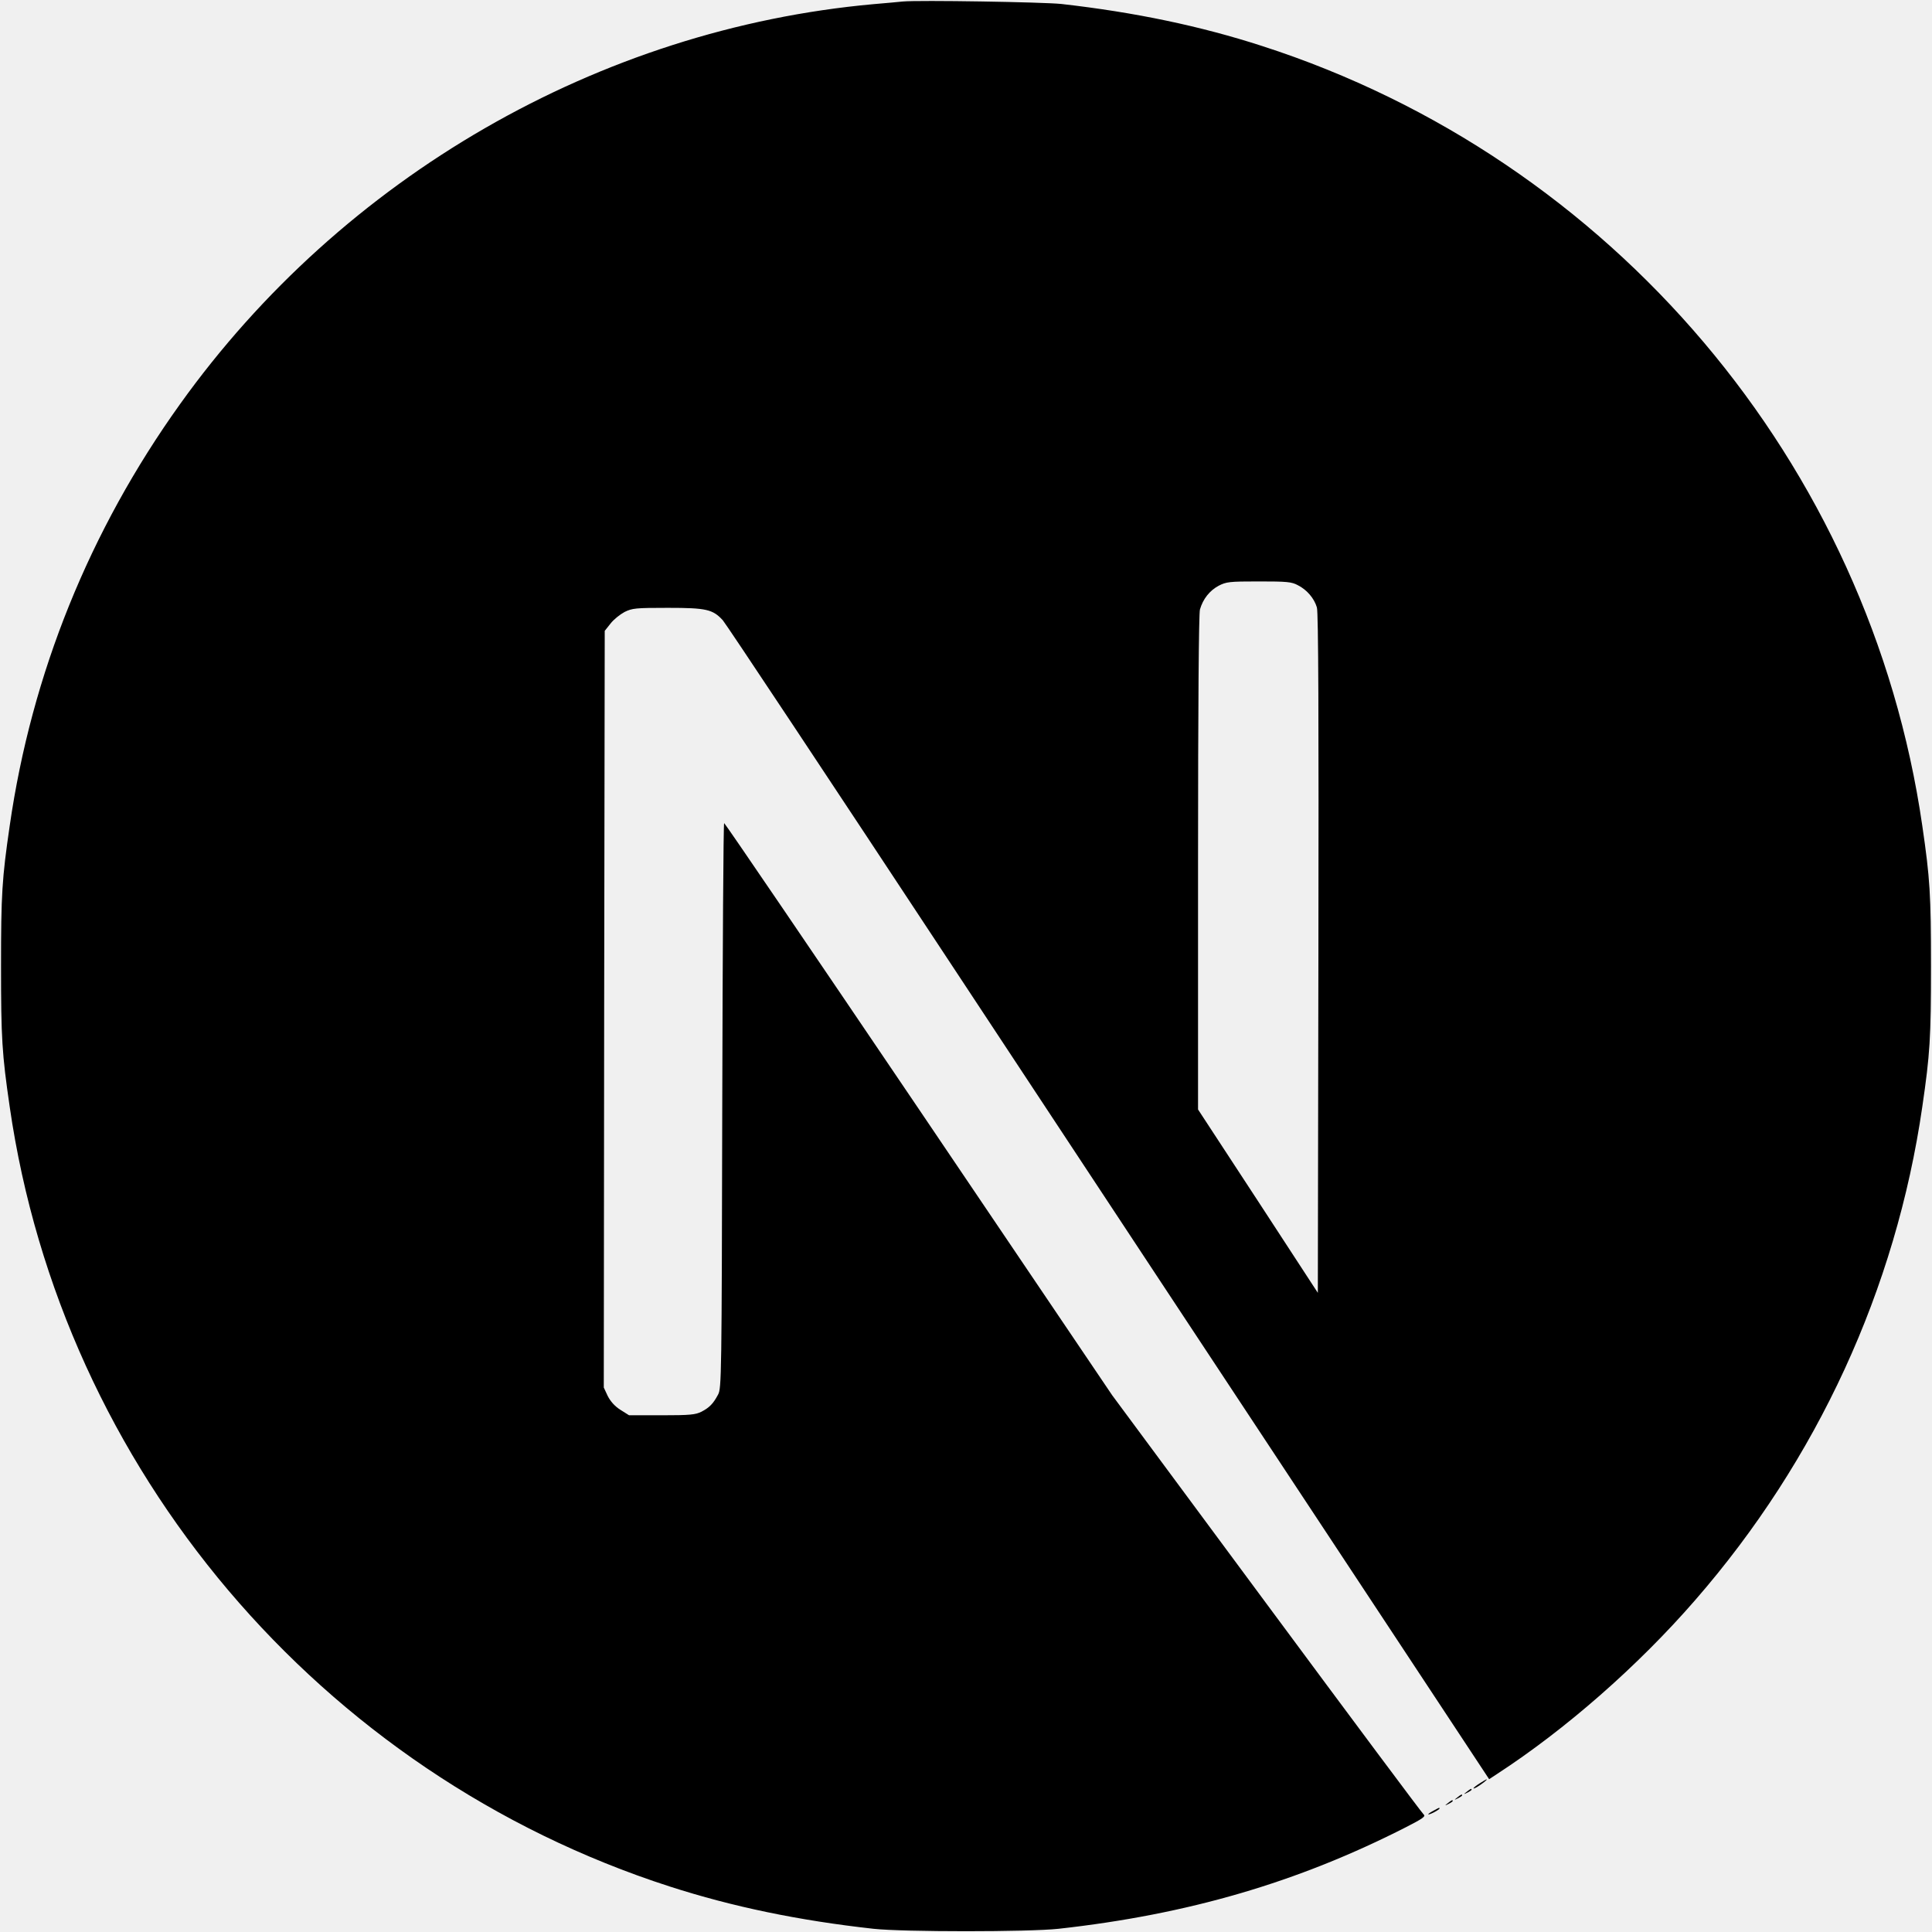
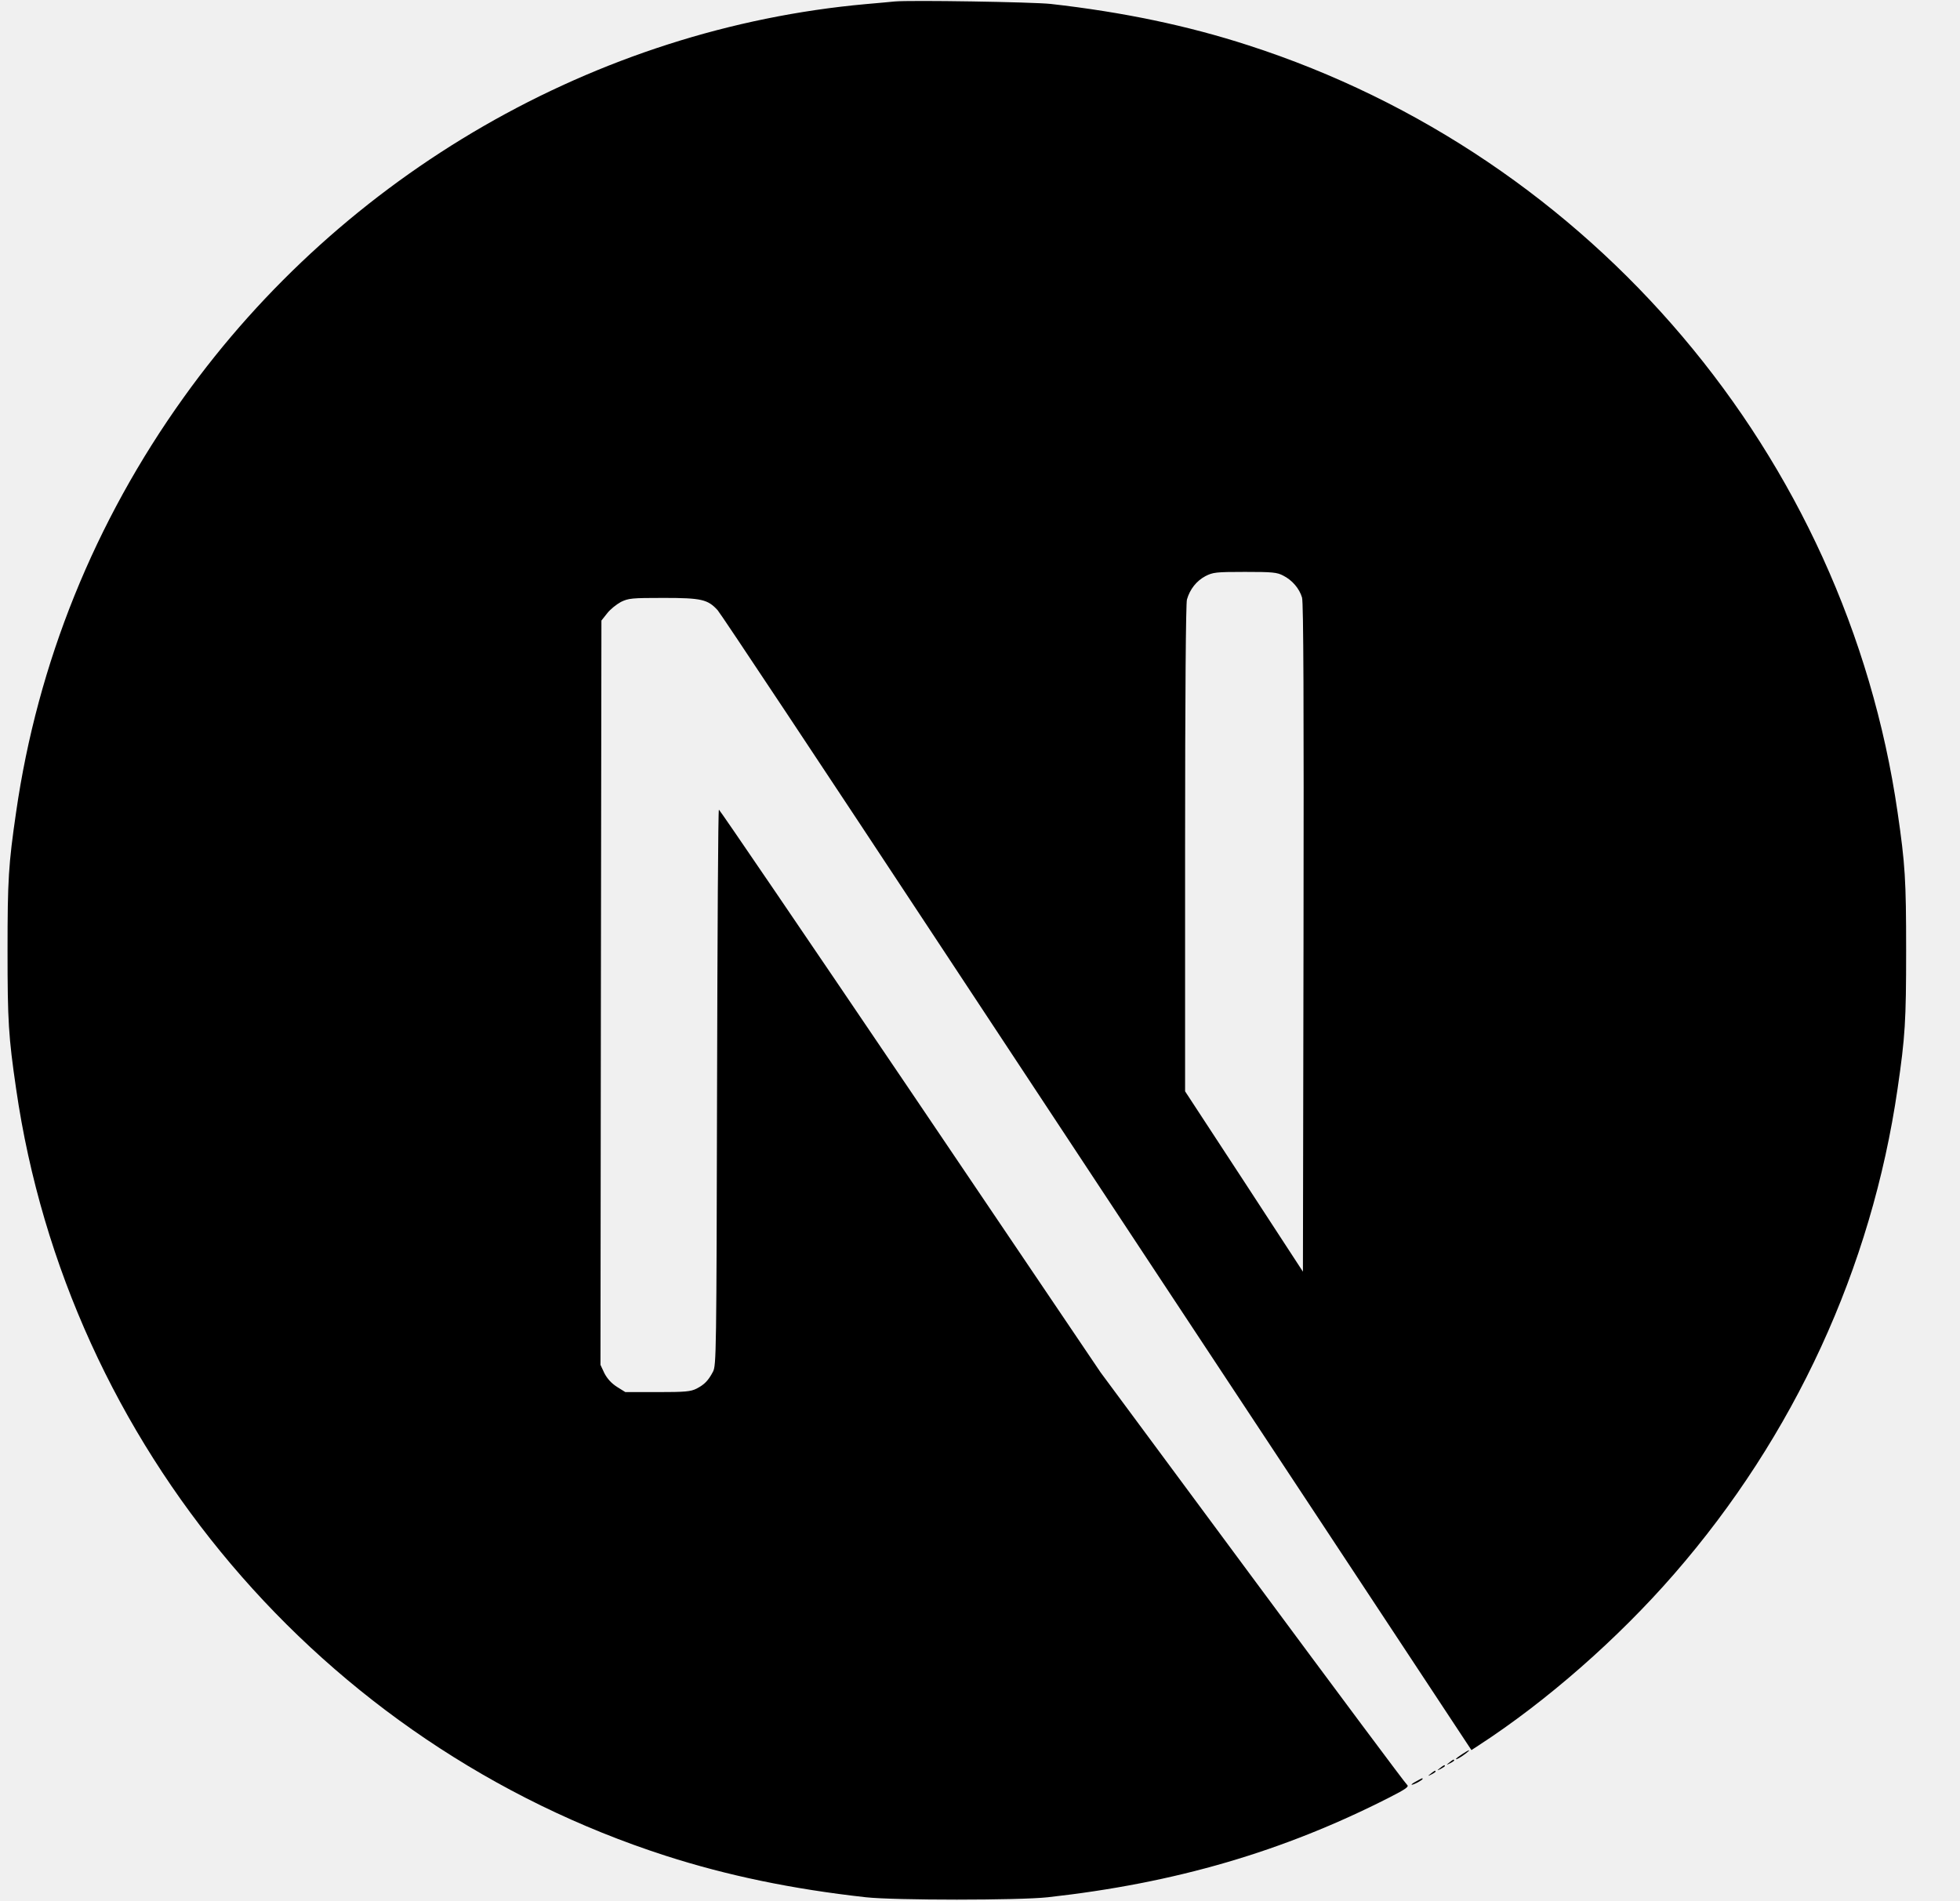
- <svg xmlns="http://www.w3.org/2000/svg" height="1024pt" viewBox=".5 -.2 1023 1024.1" width="1024pt">
-   <path d="m478.5.6c-2.2.2-9.2.9-15.5 1.4-145.3 13.1-281.4 91.5-367.6 212-48 67-78.7 143-90.3 223.5-4.1 28.1-4.6 36.4-4.6 74.5s.5 46.4 4.6 74.5c27.8 192.1 164.5 353.5 349.9 413.3 33.2 10.7 68.2 18 108 22.4 15.5 1.7 82.5 1.7 98 0 68.7-7.6 126.9-24.6 184.3-53.9 8.8-4.5 10.5-5.7 9.3-6.7-.8-.6-38.3-50.9-83.3-111.7l-81.8-110.5-102.5-151.7c-56.4-83.4-102.8-151.6-103.2-151.6-.4-.1-.8 67.3-1 149.6-.3 144.1-.4 149.9-2.2 153.3-2.6 4.9-4.6 6.9-8.8 9.1-3.2 1.6-6 1.9-21.1 1.9h-17.3l-4.6-2.9c-3-1.9-5.2-4.4-6.7-7.3l-2.1-4.5.2-200.5.3-200.6 3.1-3.9c1.6-2.1 5-4.8 7.4-6.1 4.1-2 5.7-2.2 23-2.2 20.4 0 23.8.8 29.1 6.6 1.5 1.6 57 85.2 123.4 185.9s157.2 238.2 201.8 305.7l81 122.7 4.1-2.7c36.3-23.6 74.7-57.2 105.1-92.2 64.7-74.3 106.4-164.9 120.4-261.5 4.1-28.1 4.6-36.4 4.6-74.5s-.5-46.4-4.6-74.5c-27.8-192.1-164.5-353.5-349.9-413.3-32.7-10.6-67.5-17.9-106.5-22.3-9.6-1-75.7-2.1-84-1.3zm209.4 309.4c4.8 2.4 8.7 7 10.1 11.8.8 2.6 1 58.2.8 183.5l-.3 179.8-31.7-48.6-31.8-48.6v-130.7c0-84.5.4-132 1-134.3 1.6-5.6 5.1-10 9.9-12.6 4.1-2.1 5.6-2.3 21.3-2.3 14.8 0 17.4.2 20.7 2z" />
-   <path d="m784.3 945.1c-3.5 2.2-4.6 3.7-1.5 2 2.2-1.3 5.8-4 5.2-4.1-.3 0-2 1-3.7 2.1zm-6.9 4.5c-1.8 1.4-1.8 1.5.4.4 1.2-.6 2.2-1.3 2.2-1.5 0-.8-.5-.6-2.6 1.1zm-5 3c-1.8 1.4-1.8 1.5.4.4 1.2-.6 2.2-1.3 2.2-1.5 0-.8-.5-.6-2.6 1.1zm-5 3c-1.8 1.4-1.8 1.5.4.4 1.2-.6 2.2-1.3 2.2-1.5 0-.8-.5-.6-2.6 1.1zm-7.6 4c-3.8 2-3.6 2.8.2.9 1.7-.9 3-1.8 3-2 0-.7-.1-.6-3.2 1.1z" />
+ <svg xmlns="http://www.w3.org/2000/svg" width="33" height="32" viewBox="0 0 33 32" fill="none">
+   <g clip-path="url(#clip0_310_110)">
+     <path d="M15.063 0.025C14.994 0.031 14.775 0.053 14.579 0.069C10.039 0.478 5.786 2.928 3.092 6.693C1.592 8.787 0.633 11.161 0.271 13.677C0.143 14.555 0.127 14.814 0.127 16.005C0.127 17.195 0.143 17.454 0.271 18.332C1.139 24.335 5.411 29.378 11.204 31.247C12.241 31.581 13.335 31.809 14.579 31.947C15.063 32 17.157 32 17.641 31.947C19.788 31.709 21.606 31.178 23.4 30.263C23.675 30.122 23.728 30.084 23.69 30.053C23.665 30.035 22.494 28.463 21.087 26.563L18.531 23.11L15.329 18.37C13.566 15.764 12.116 13.633 12.104 13.633C12.091 13.63 12.079 15.736 12.073 18.308C12.063 22.81 12.06 22.991 12.004 23.098C11.923 23.251 11.86 23.313 11.729 23.382C11.629 23.432 11.541 23.441 11.07 23.441H10.529L10.385 23.351C10.292 23.291 10.223 23.213 10.176 23.123L10.11 22.982L10.117 16.717L10.126 10.449L10.223 10.327C10.273 10.261 10.379 10.177 10.454 10.136C10.582 10.074 10.632 10.068 11.173 10.068C11.81 10.068 11.916 10.093 12.082 10.274C12.129 10.324 13.863 12.936 15.938 16.083C18.013 19.229 20.85 23.526 22.244 25.635L24.774 29.469L24.903 29.385C26.037 28.647 27.237 27.597 28.187 26.504C30.208 24.182 31.511 21.351 31.949 18.332C32.077 17.454 32.093 17.195 32.093 16.005C32.093 14.814 32.077 14.555 31.949 13.677C31.08 7.674 26.809 2.631 21.015 0.762C19.994 0.431 18.906 0.203 17.688 0.066C17.388 0.034 15.322 -3.68079e-05 15.063 0.025ZM21.606 9.693C21.756 9.768 21.878 9.911 21.922 10.062C21.947 10.143 21.953 11.88 21.947 15.795L21.937 21.413L20.947 19.895L19.953 18.376V14.292C19.953 11.652 19.966 10.168 19.984 10.096C20.034 9.921 20.144 9.783 20.294 9.702C20.422 9.637 20.469 9.63 20.959 9.63C21.422 9.63 21.503 9.637 21.606 9.693Z" fill="black" />
+     <path d="M24.617 29.538C24.508 29.607 24.473 29.653 24.57 29.6C24.639 29.56 24.752 29.475 24.733 29.472C24.723 29.472 24.67 29.503 24.617 29.538ZM24.402 29.678C24.345 29.722 24.345 29.725 24.414 29.691C24.452 29.672 24.483 29.65 24.483 29.644C24.483 29.619 24.467 29.625 24.402 29.678ZM24.245 29.772C24.189 29.816 24.189 29.819 24.258 29.785C24.295 29.766 24.327 29.744 24.327 29.738C24.327 29.713 24.311 29.719 24.245 29.772ZM24.089 29.866C24.033 29.91 24.033 29.913 24.102 29.878C24.139 29.86 24.17 29.838 24.17 29.831C24.17 29.806 24.155 29.813 24.089 29.866ZM23.852 29.991C23.733 30.053 23.739 30.078 23.858 30.019C23.911 29.991 23.952 29.963 23.952 29.956C23.952 29.935 23.948 29.938 23.852 29.991Z" fill="black" />
+   </g>
+   <defs>
+     <clipPath id="clip0_310_110">
+       <rect width="32" height="32" fill="white" transform="translate(0.109375)" />
+     </clipPath>
+   </defs>
</svg>
